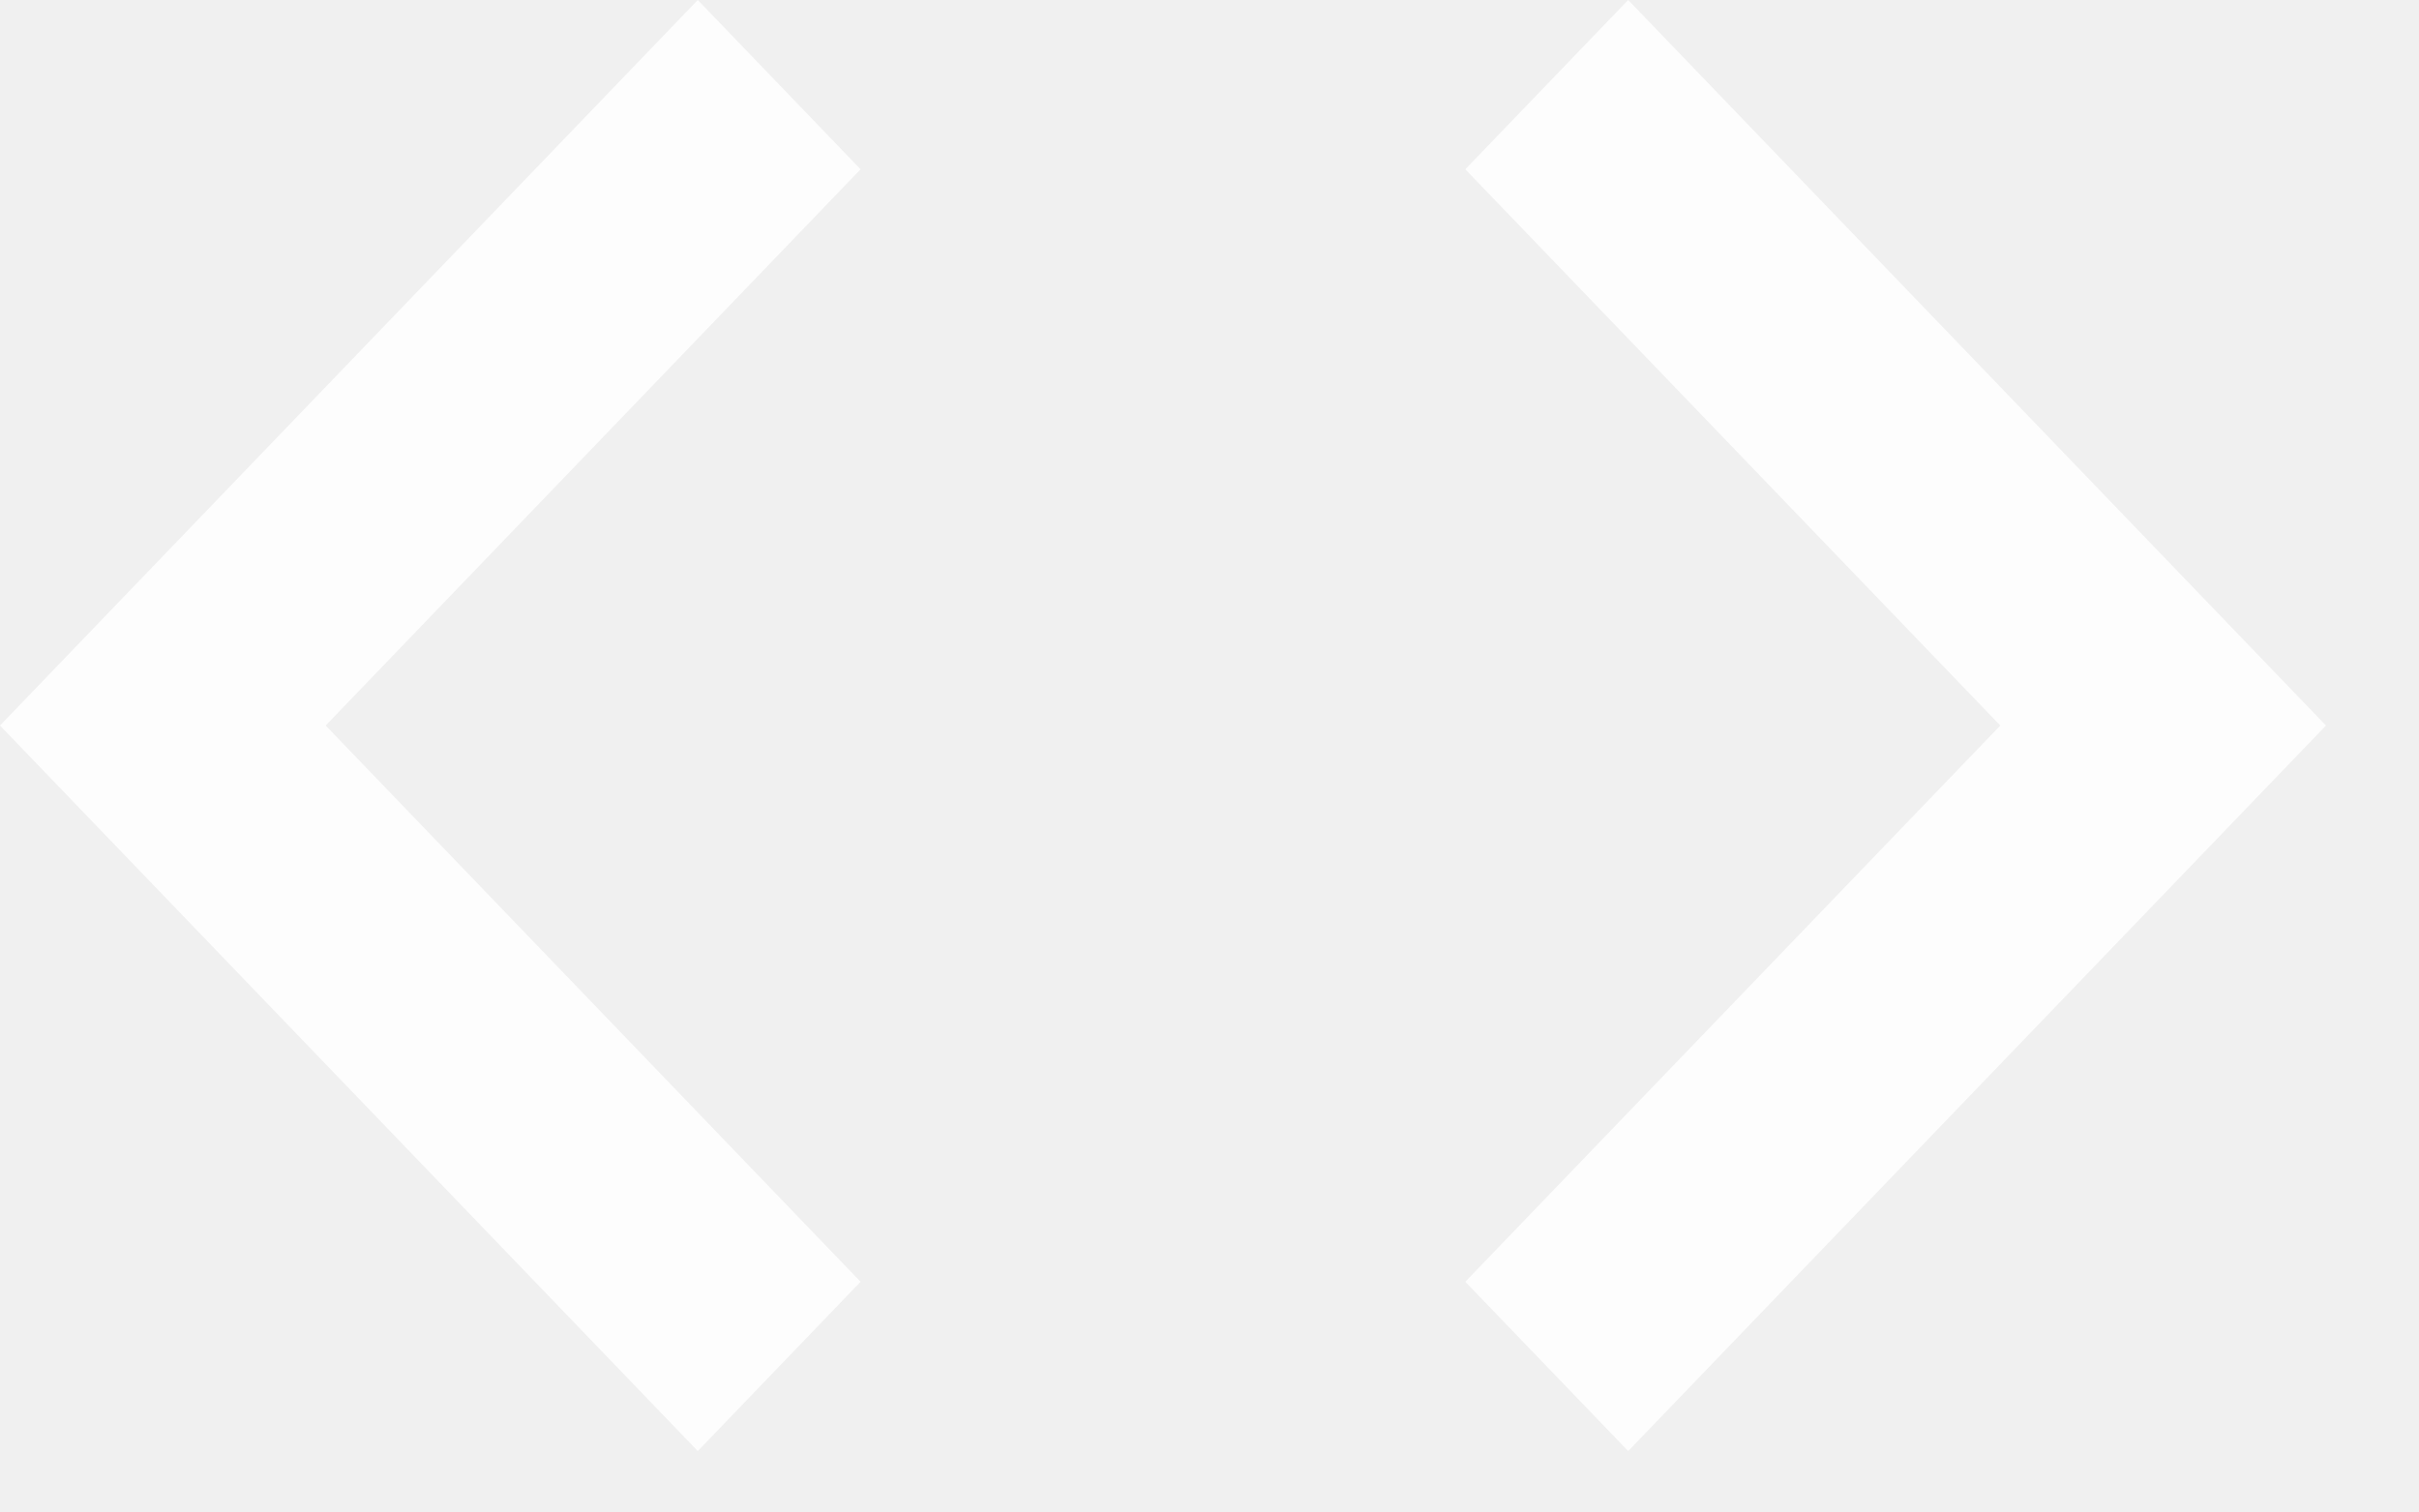
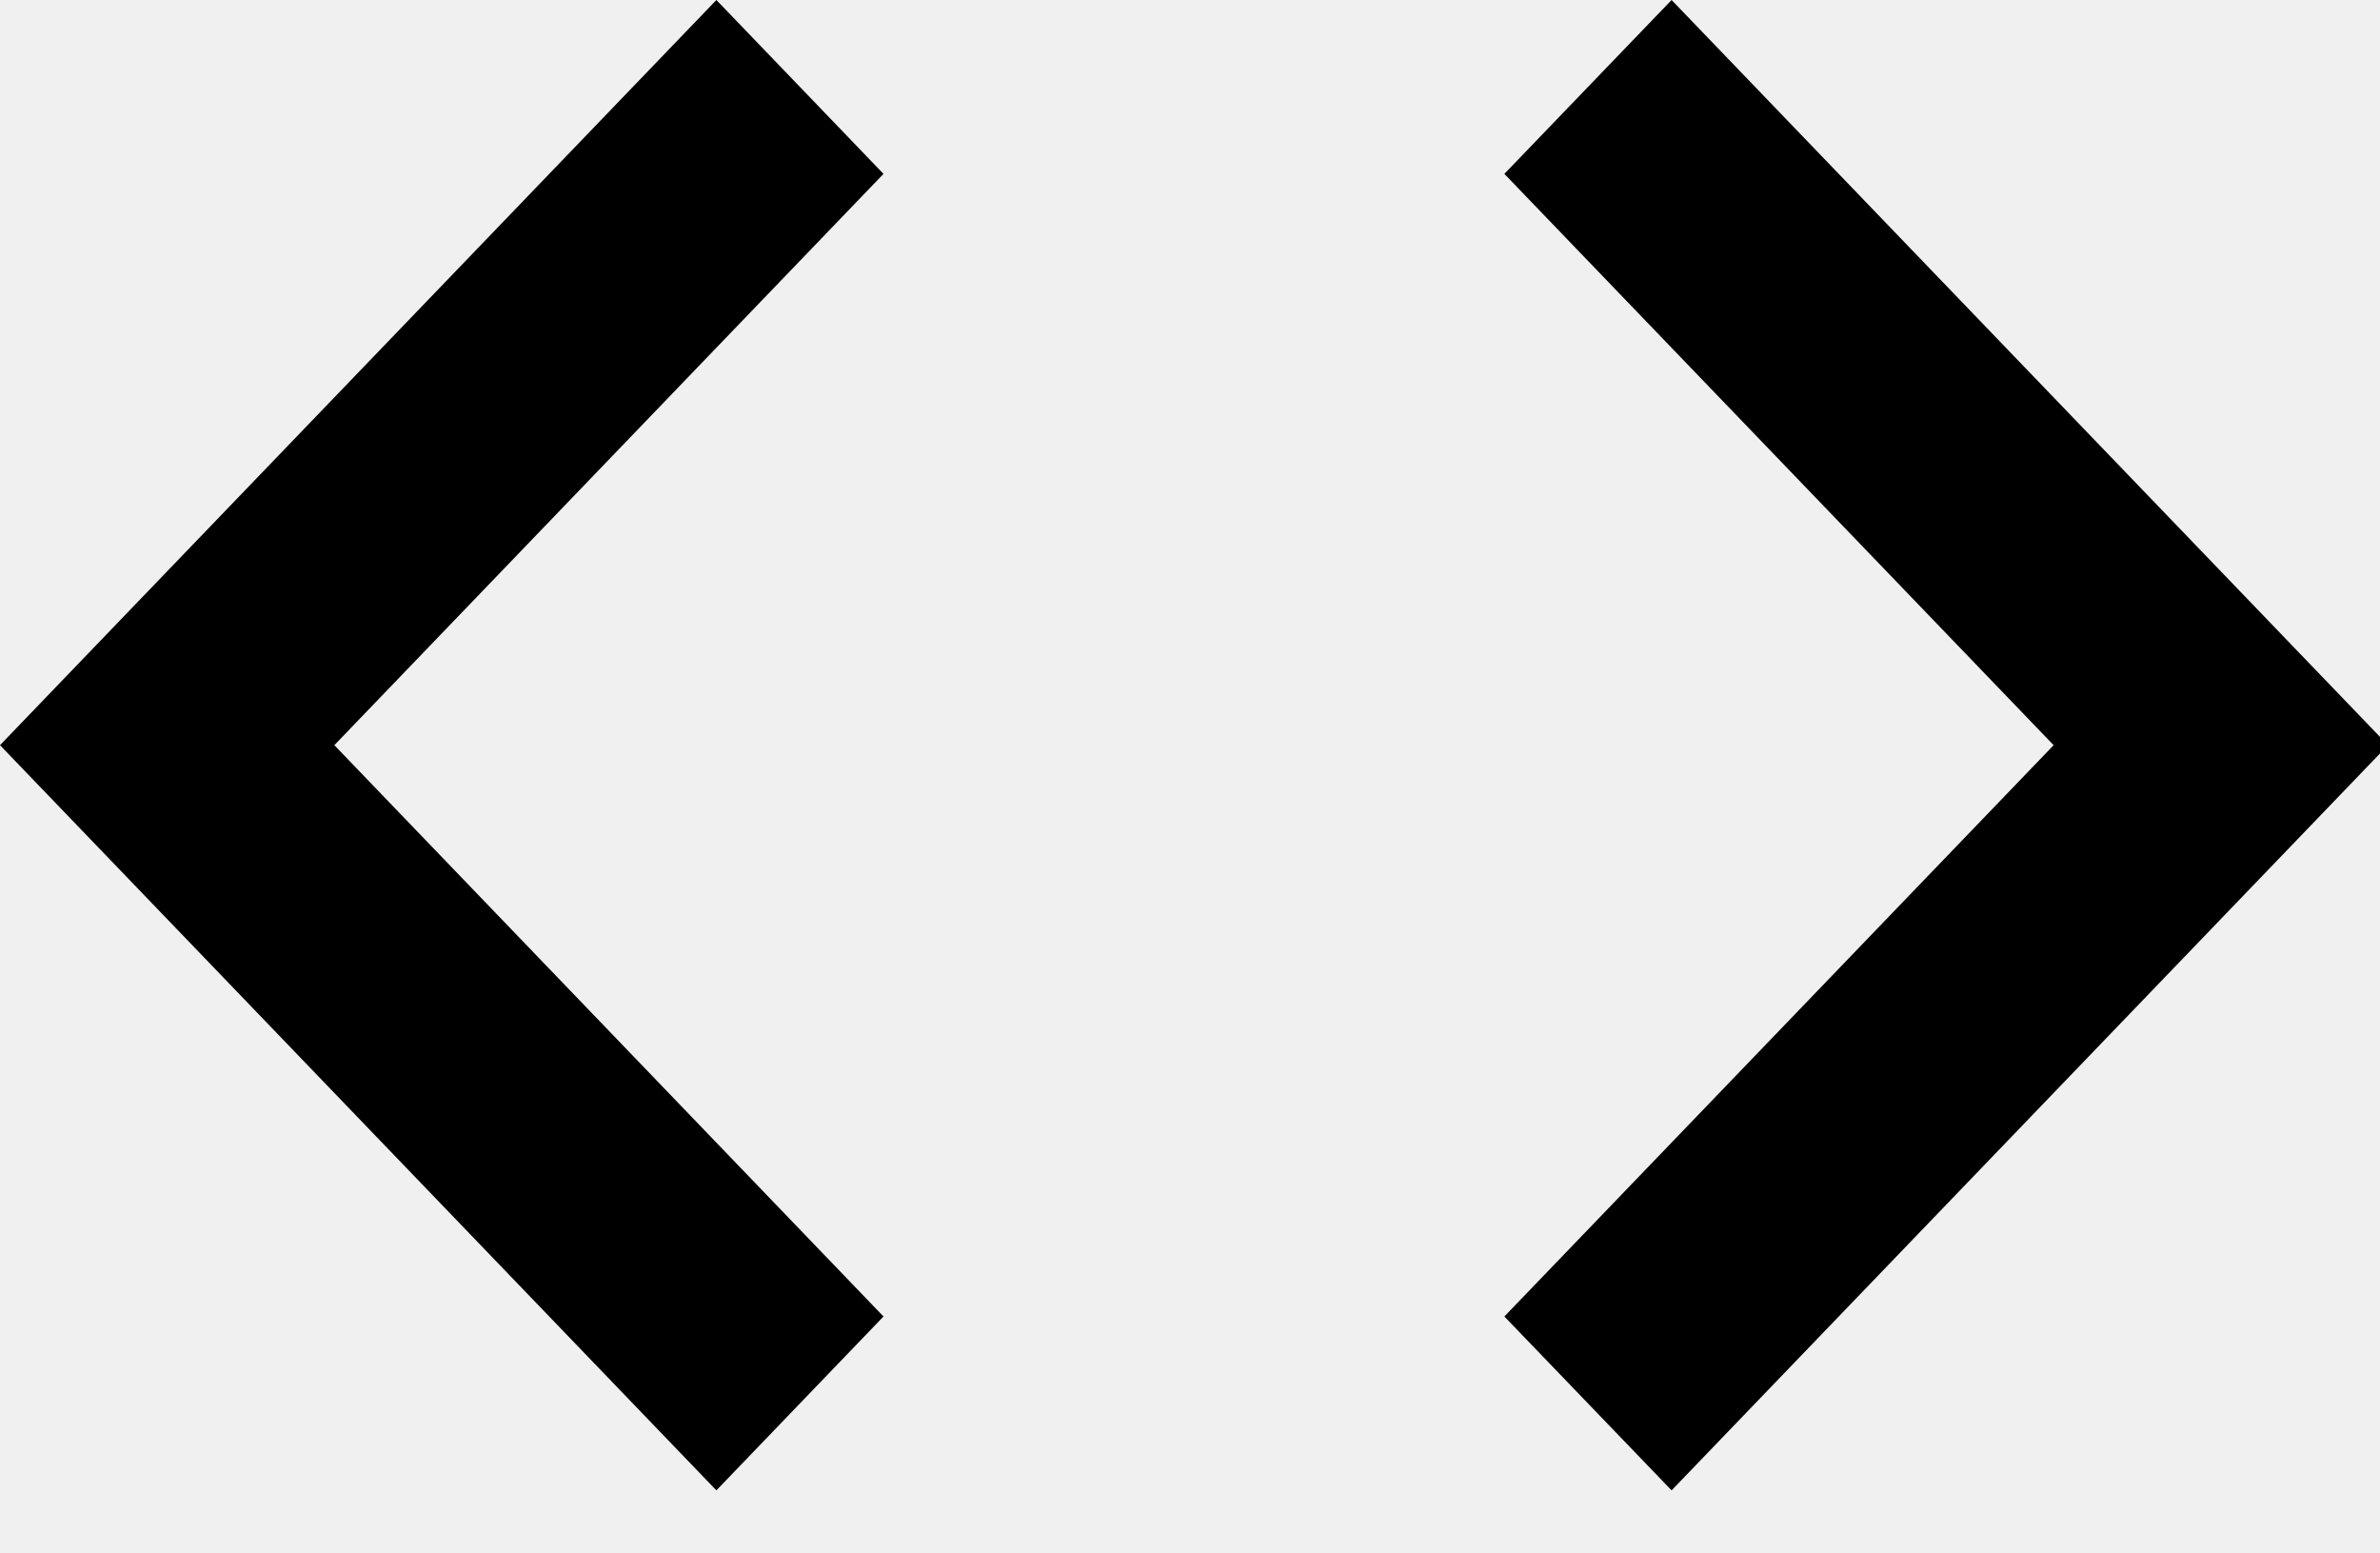
- <svg xmlns="http://www.w3.org/2000/svg" width="24" height="15" viewBox="0 0 24 15">
-   <path fill="#FFF" fill-opacity=".87" d="M8.538 12.72L3.231 7.2l5.307-5.52L6.923 0 0 7.2l6.923 7.2 1.615-1.68zm6 0l5.308-5.52-5.308-5.52L16.154 0l6.923 7.2-6.923 7.2-1.616-1.68z" />
+ <svg xmlns="http://www.w3.org/2000/svg" viewBox="0 0 23 15">
+   <path d="M8.538 12.72L3.231 7.2l5.307-5.52L6.923 0 0 7.2l6.923 7.2 1.615-1.68zm6 0l5.308-5.52-5.308-5.52L16.154 0l6.923 7.2-6.923 7.2-1.616-1.68z" />
</svg>
